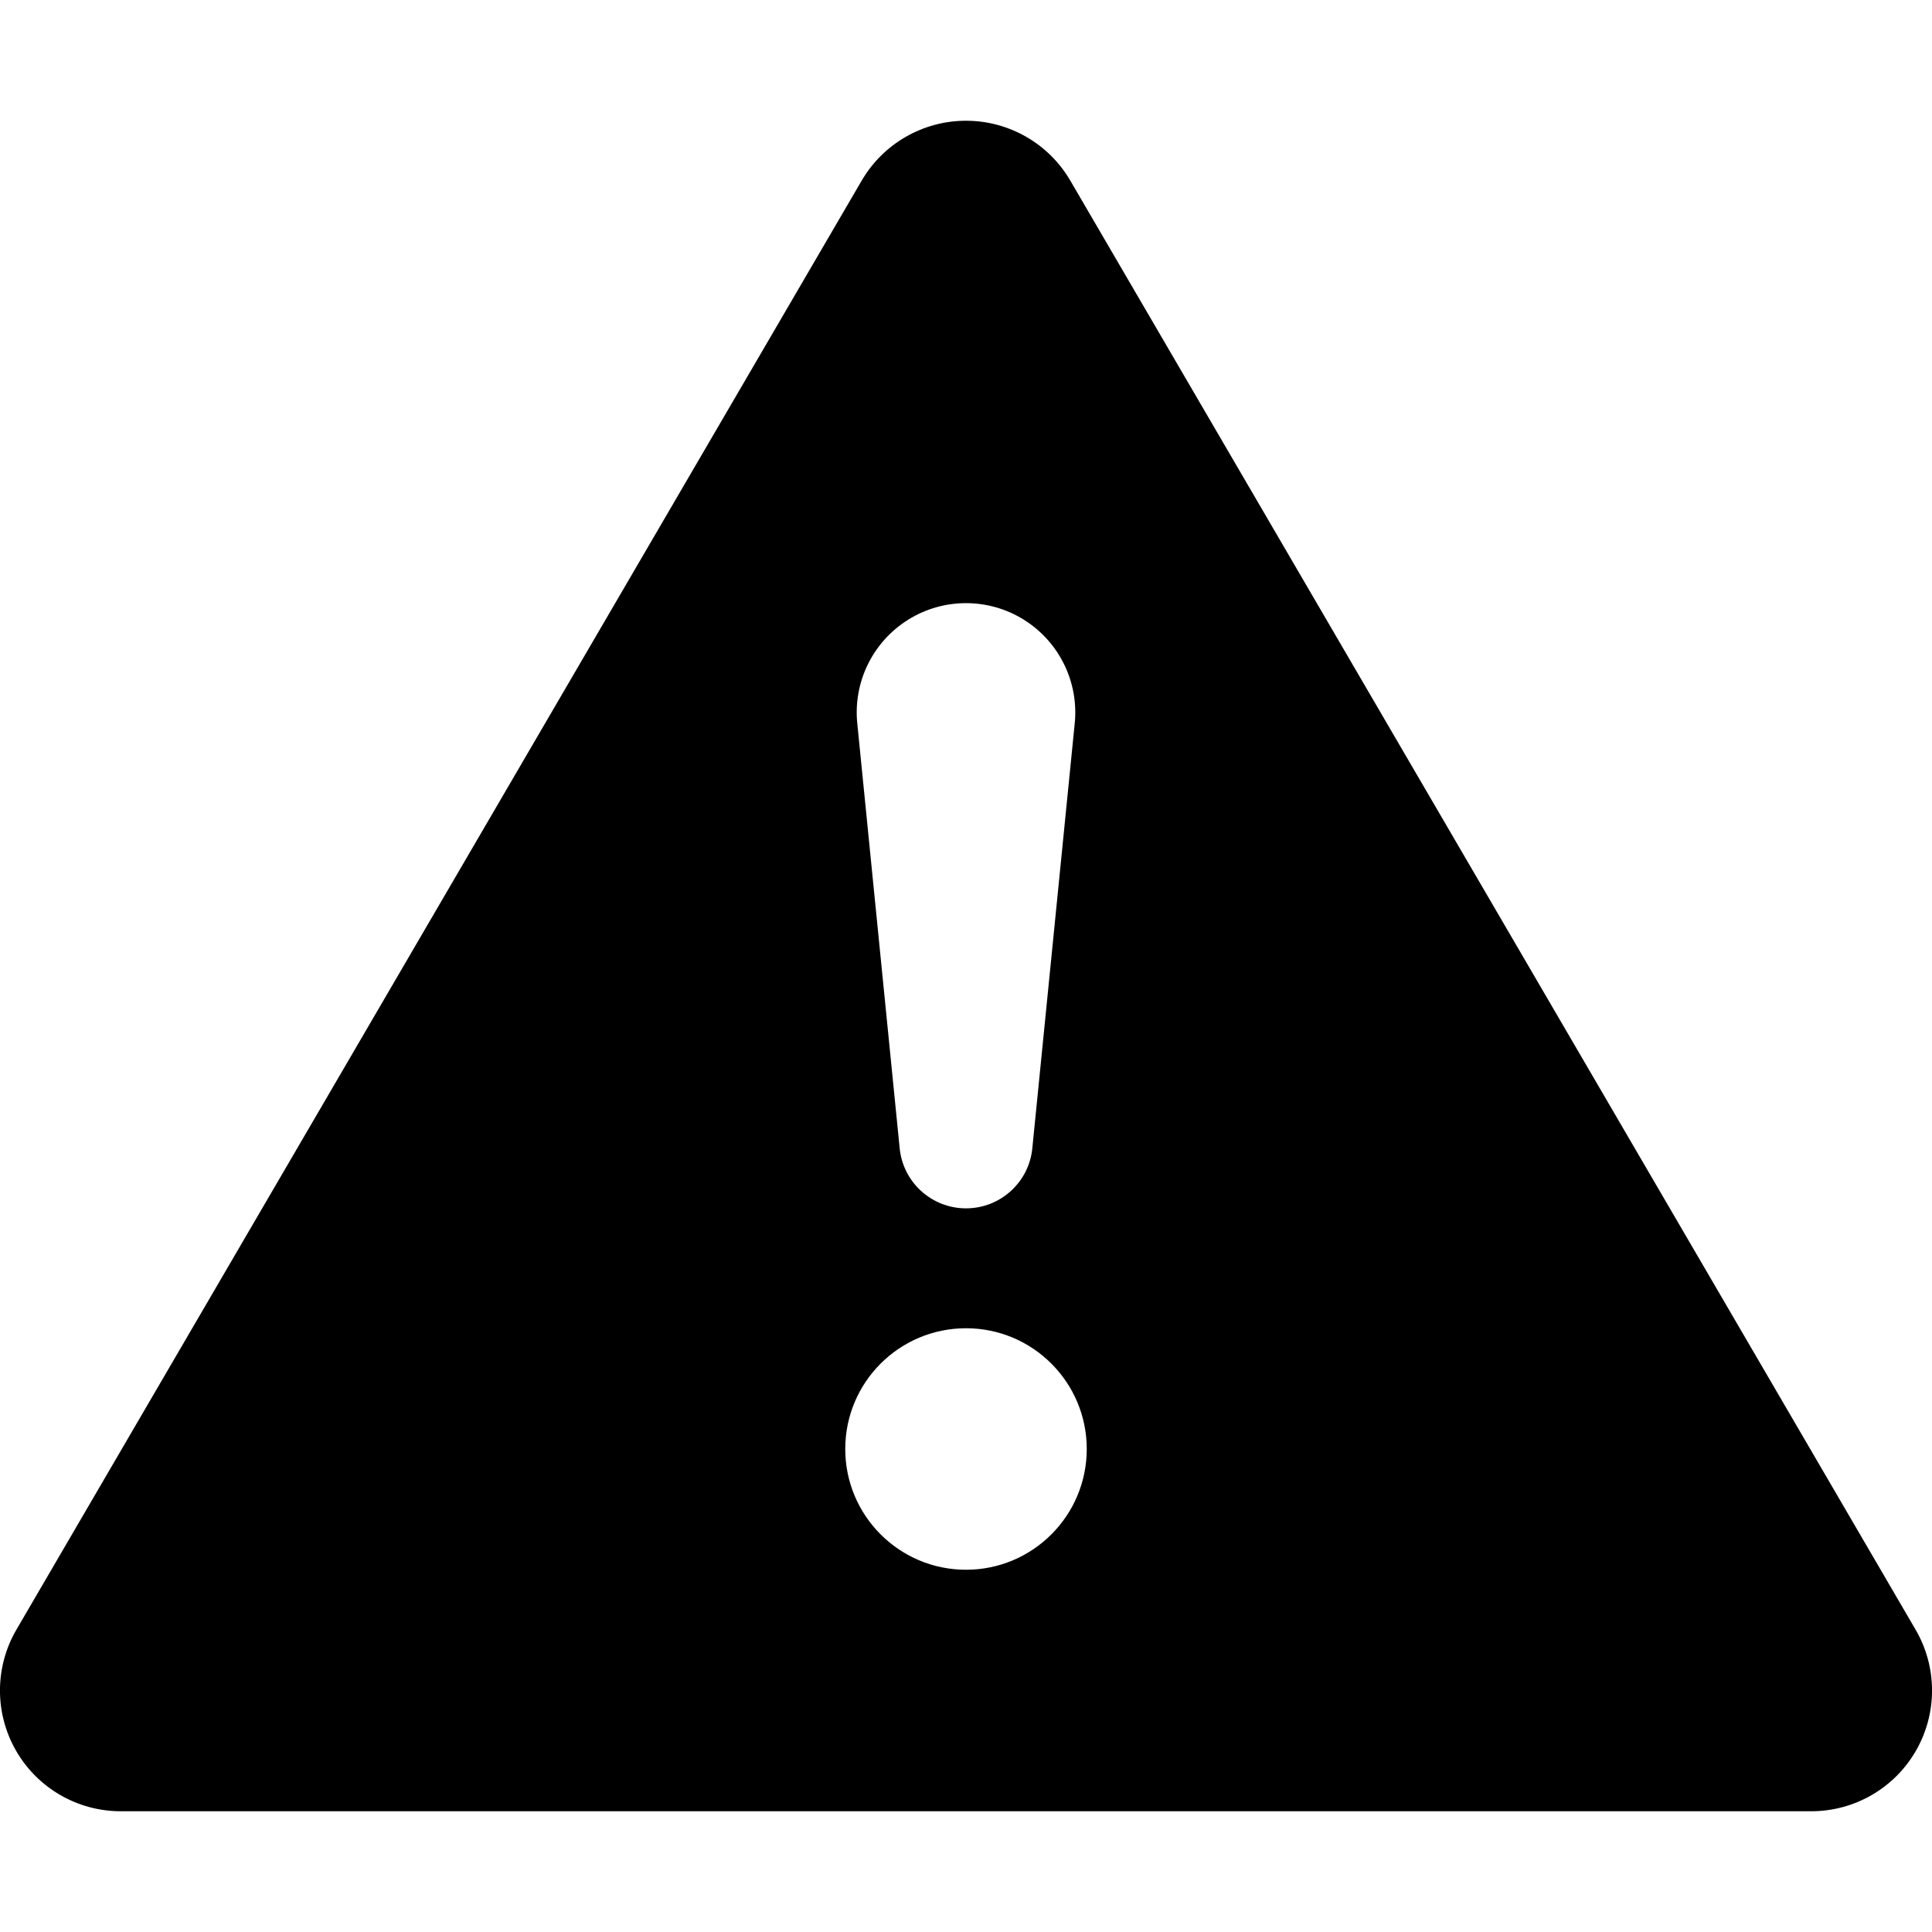
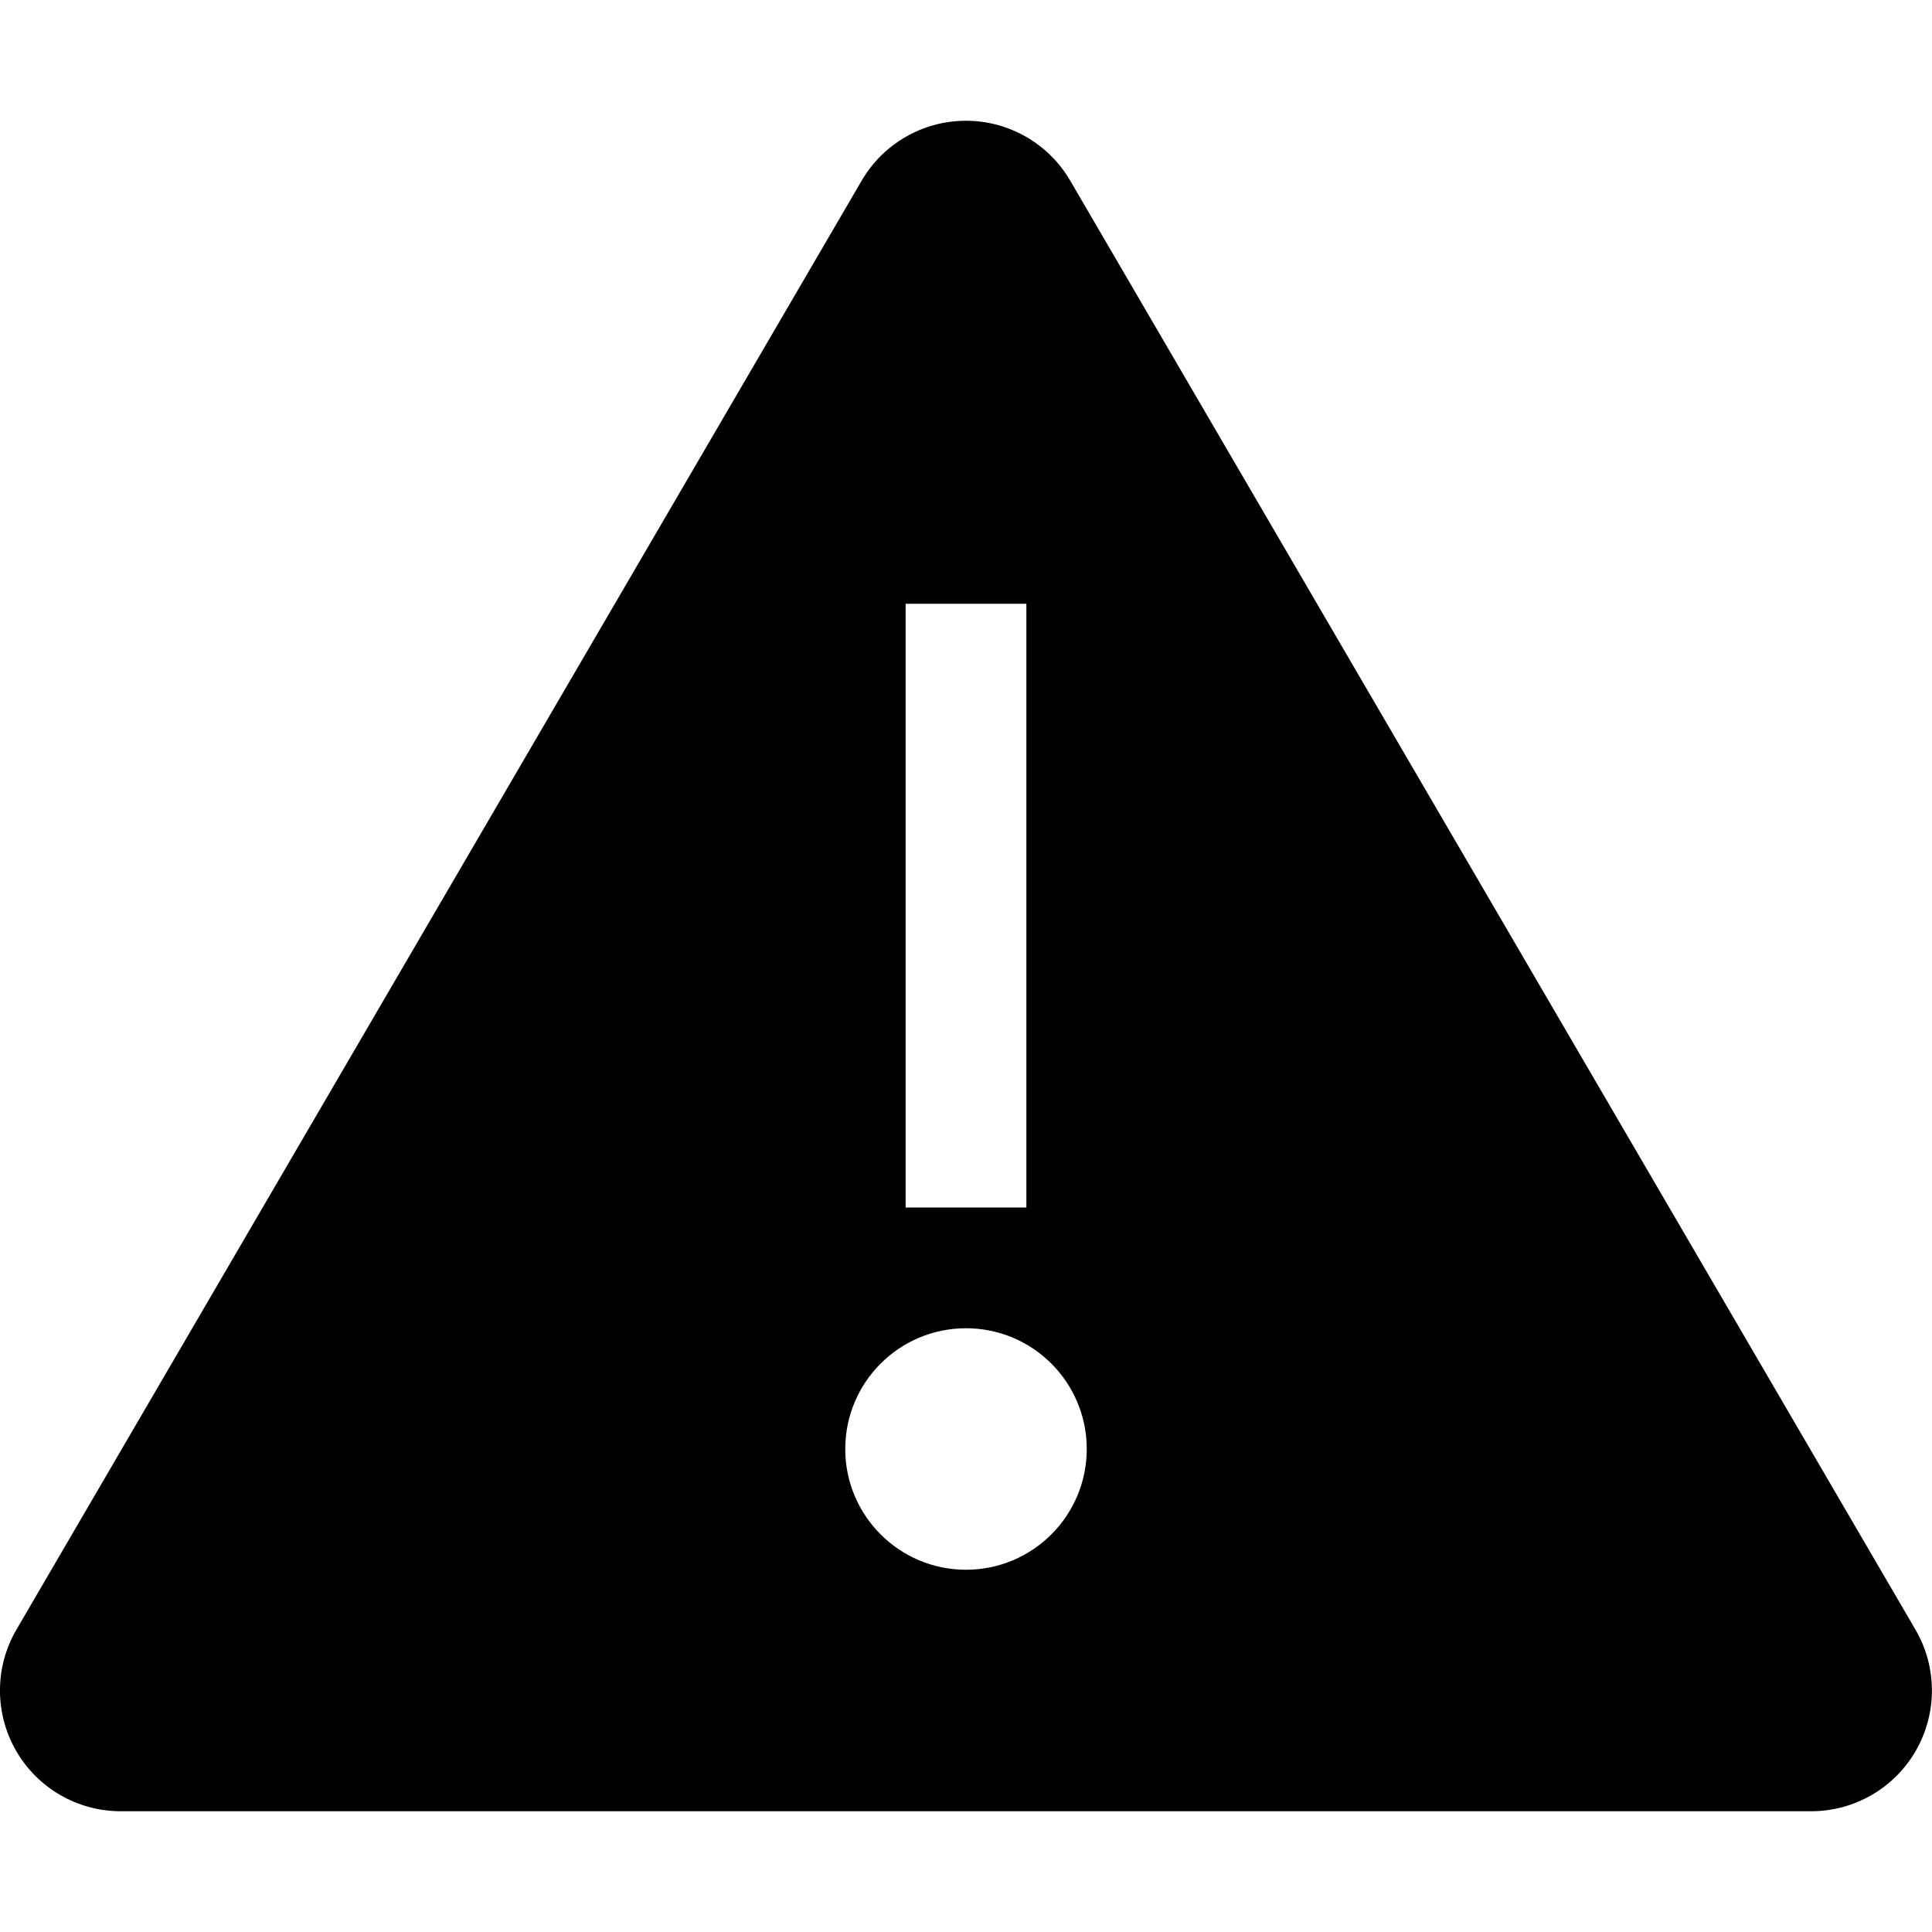
<svg xmlns="http://www.w3.org/2000/svg" width="16" height="16" viewBox="0 0 16 16">
-   <path fill-rule="evenodd" d="M8 1a1 1 0 0 1 .864.496l7 12A1 1 0 0 1 15 15H1a1 1 0 0 1-.864-1.504l7-12A1 1 0 0 1 8 1Zm.9 4.995-.35 3.507a.552.552 0 0 1-1.1 0L7.1 5.995a.905.905 0 1 1 1.8 0ZM8 13a1 1 0 1 0 0-2 1 1 0 0 0 0 2Z" />
+   <path d="M8 1a1 1 0 0 1 .863.496l7 12A1 1 0 0 1 15 15H1a1 1 0 0 1-.864-1.504l7-12A1 1 0 0 1 8 1Zm0 10a1 1 0 1 0 0 2 1 1 0 0 0 0-2Zm-.5-6v5h1V5h-1Z" />
</svg>
